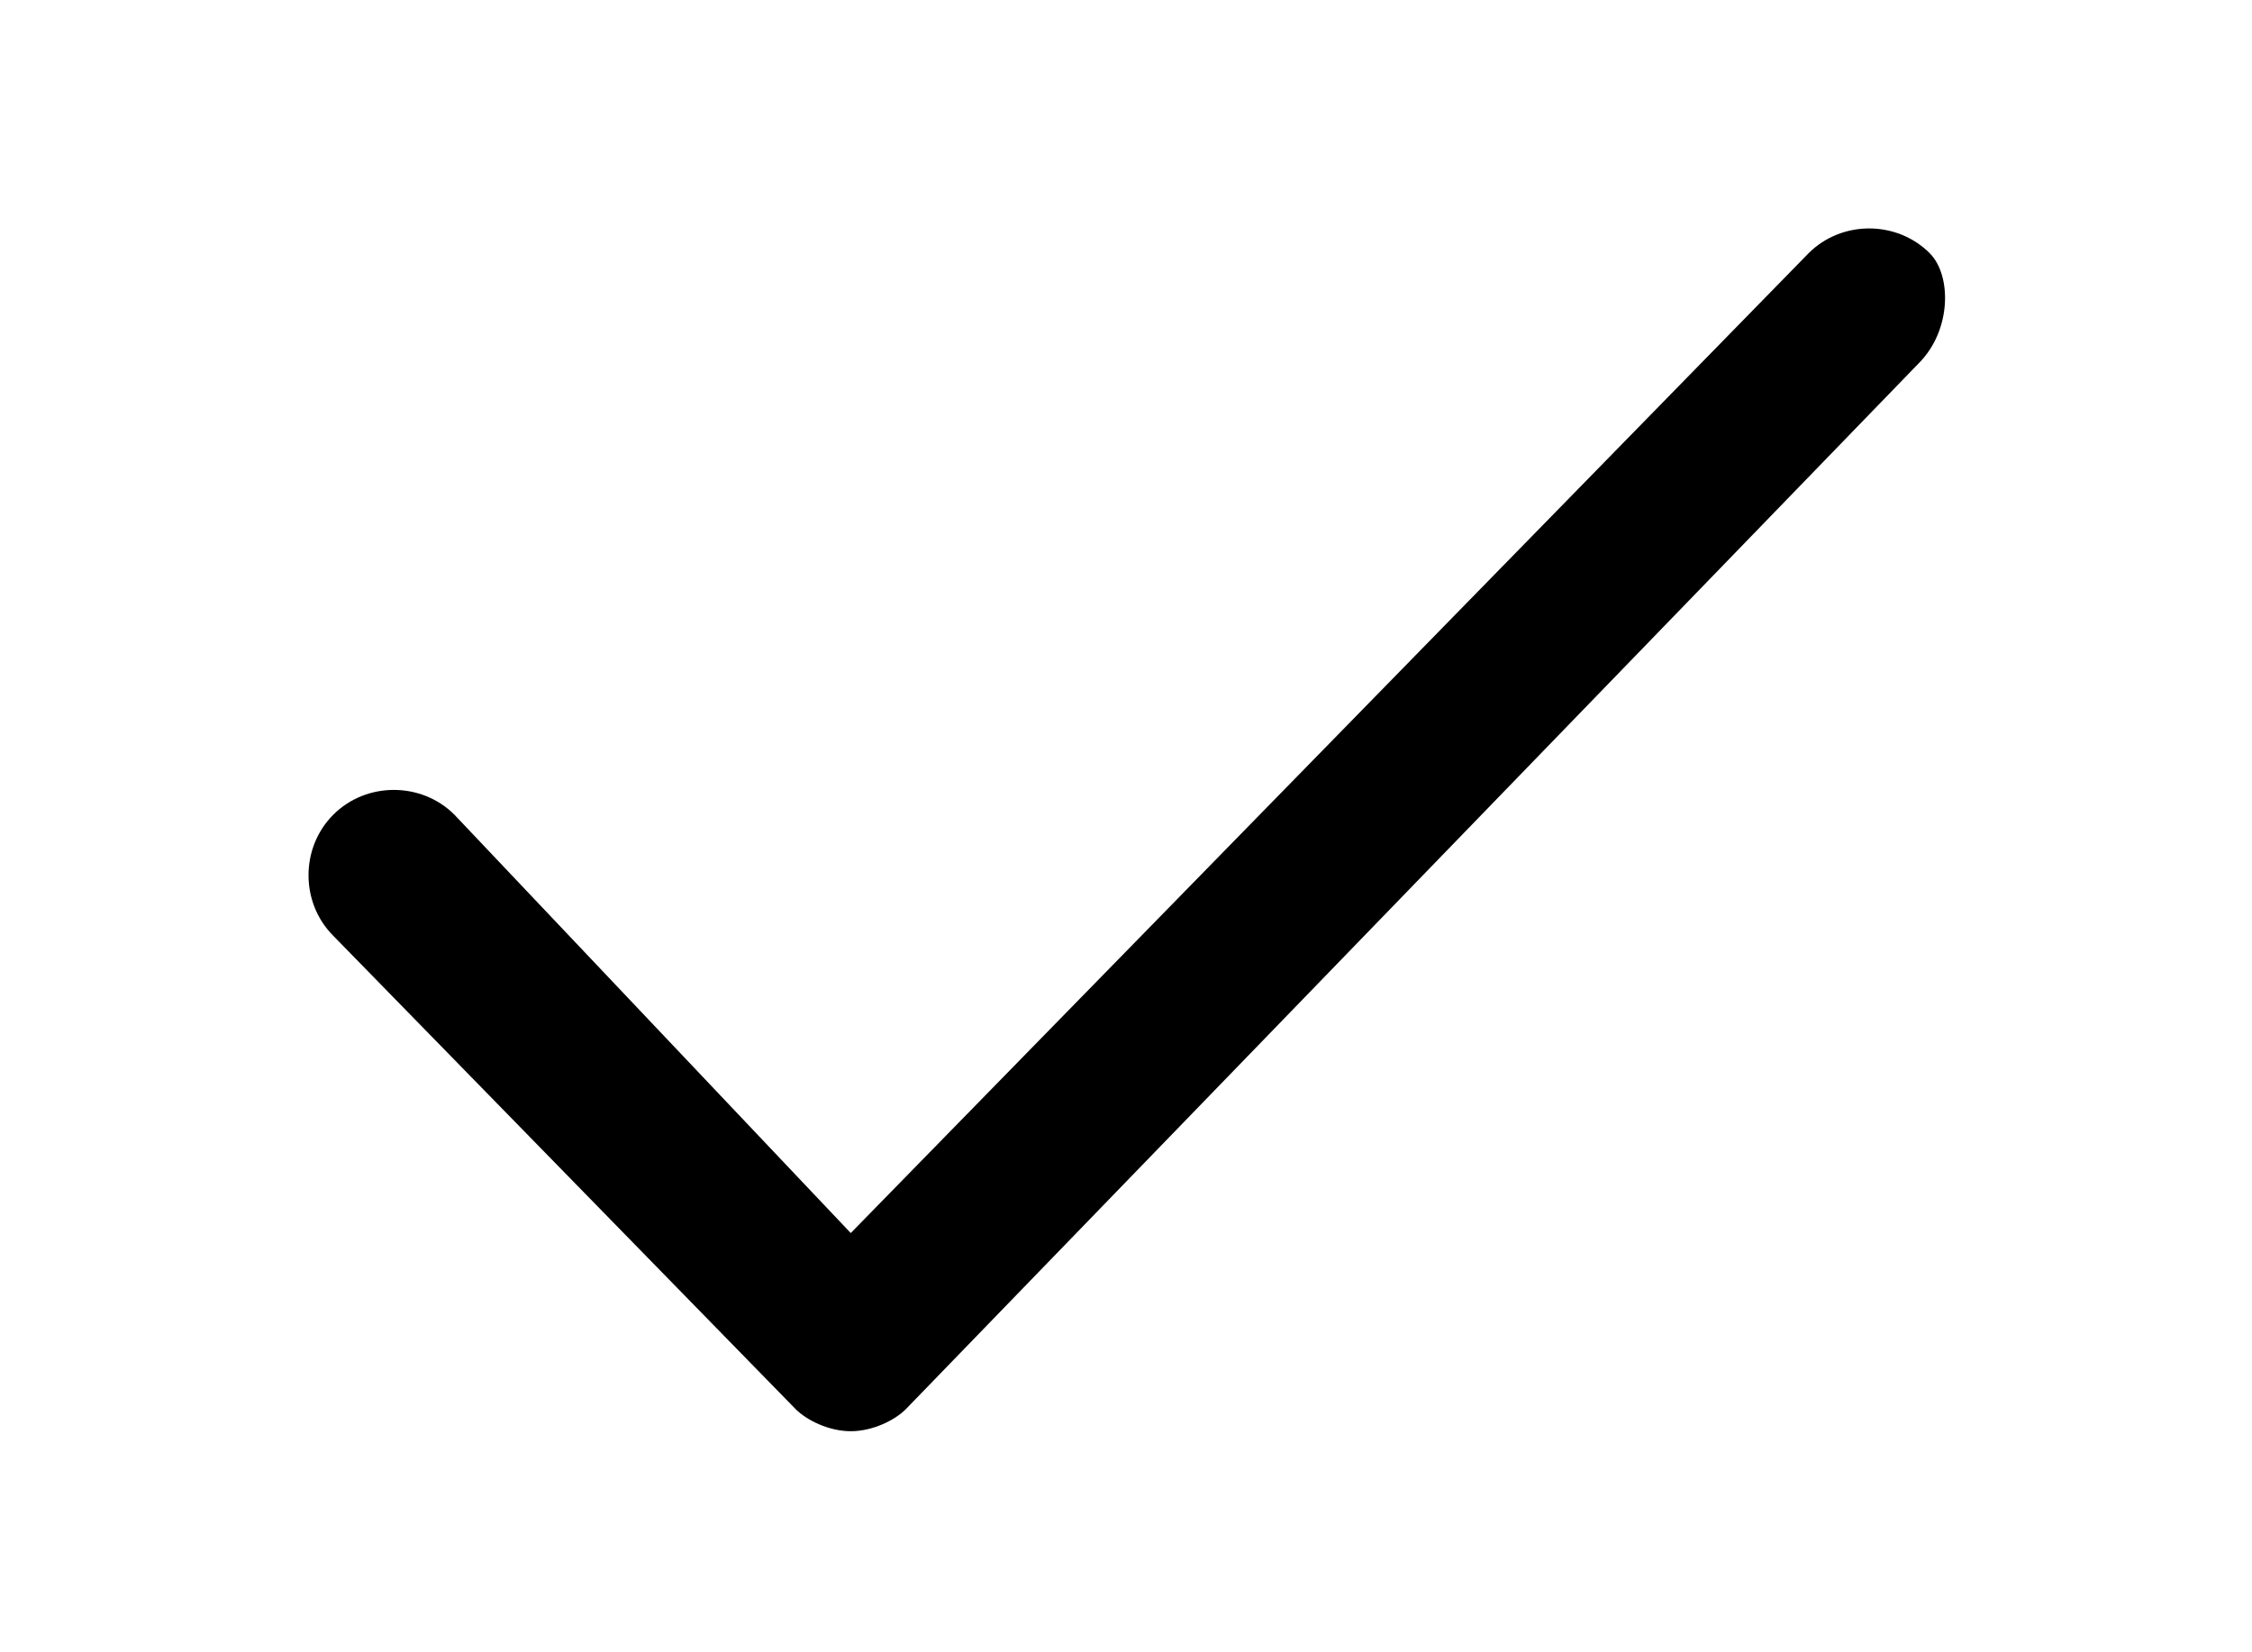
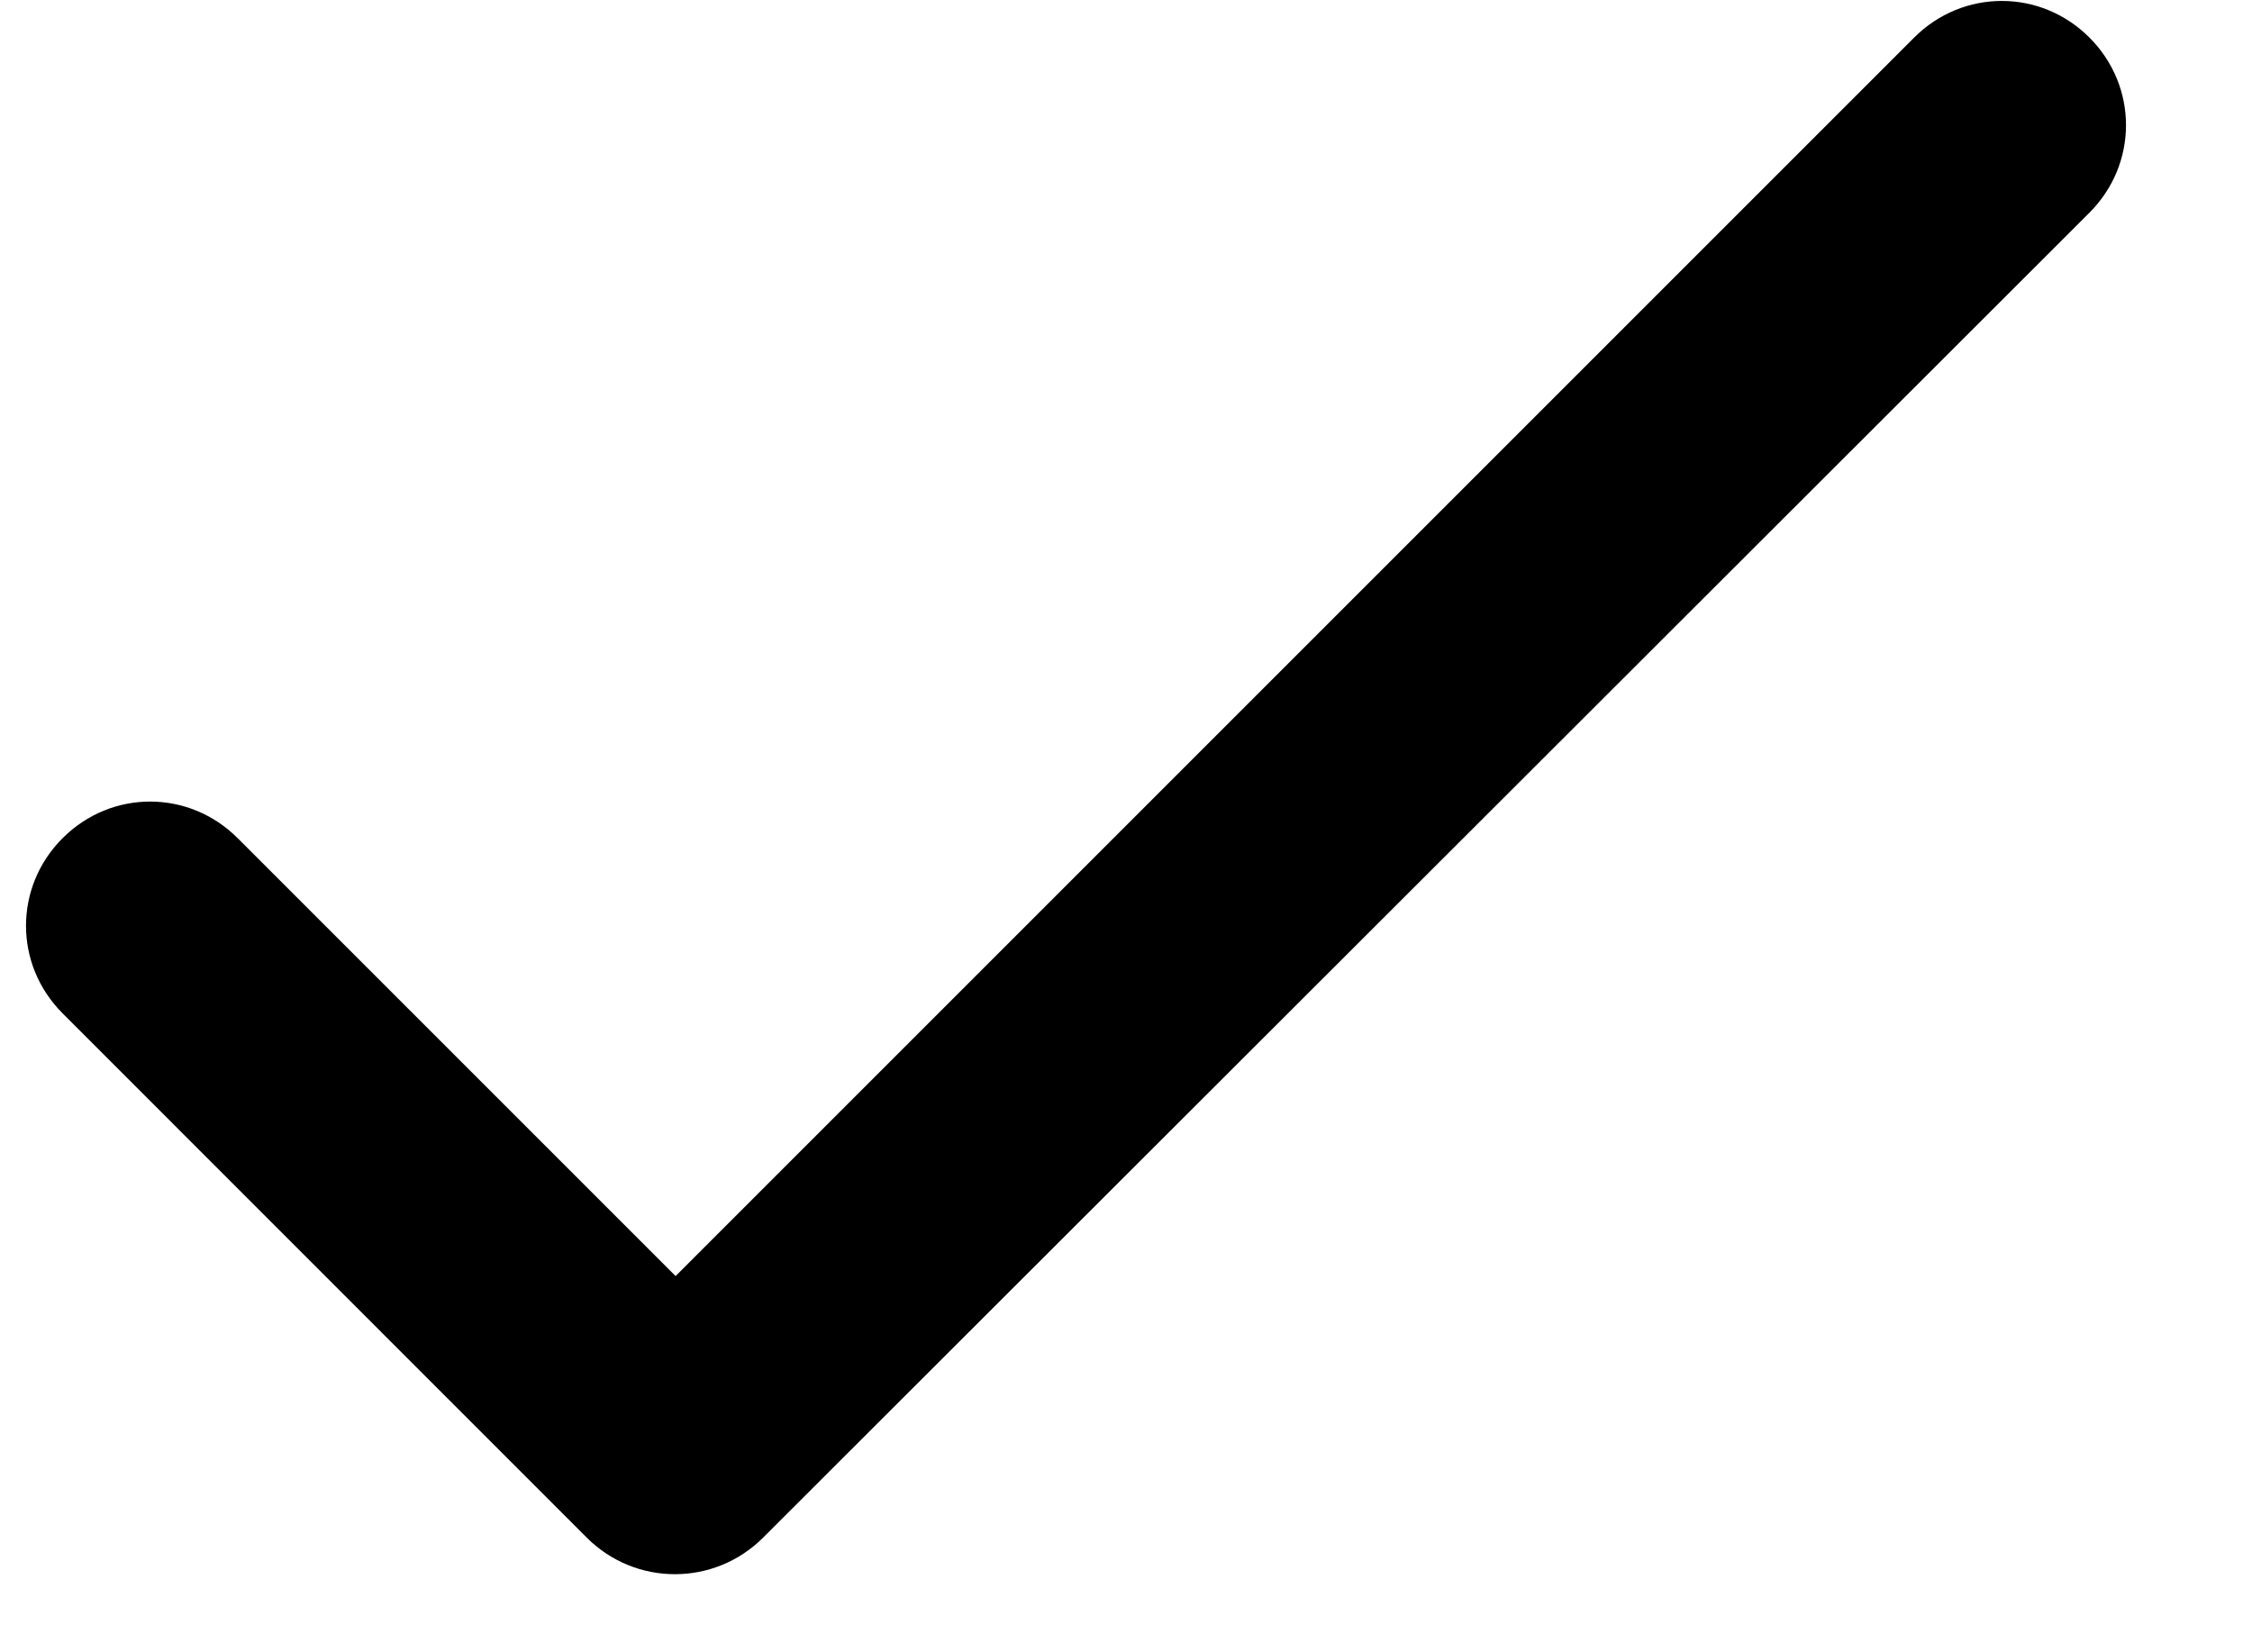
- <svg xmlns="http://www.w3.org/2000/svg" width="15" height="11" version="1.1" id="Layer_1" x="0px" y="0px" viewBox="0 0 15 15" style="enable-background:new 0 0 15 15;" xml:space="preserve">
-   <path d="M5,13c-0.2,0-0.4-0.1-0.5-0.2L0.3,8.5C0,8.2,0,7.7,0.3,7.4c0.3-0.3,0.8-0.3,1.1,0L5,11.2l8.7-8.9c0.3-0.3,0.8-0.3,1.1,0  C15,2.5,15,3,14.7,3.3l-9.2,9.5C5.4,12.9,5.2,13,5,13z" />
+ <svg xmlns="http://www.w3.org/2000/svg" width="15" height="11" viewBox="0 0 15 11" fill="none">
+   <path d="M4.5 8.5L1.583 5.583C1.258 5.258 0.742 5.258 0.417 5.583C0.092 5.908 0.092 6.425 0.417 6.75L3.908 10.242C4.233 10.567 4.758 10.567 5.083 10.242L13.917 1.417C14.242 1.092 14.242 0.575 13.917 0.25C13.592 -0.075 13.075 -0.075 12.75 0.25L4.5 8.5Z" fill="currentColor" />
</svg>
